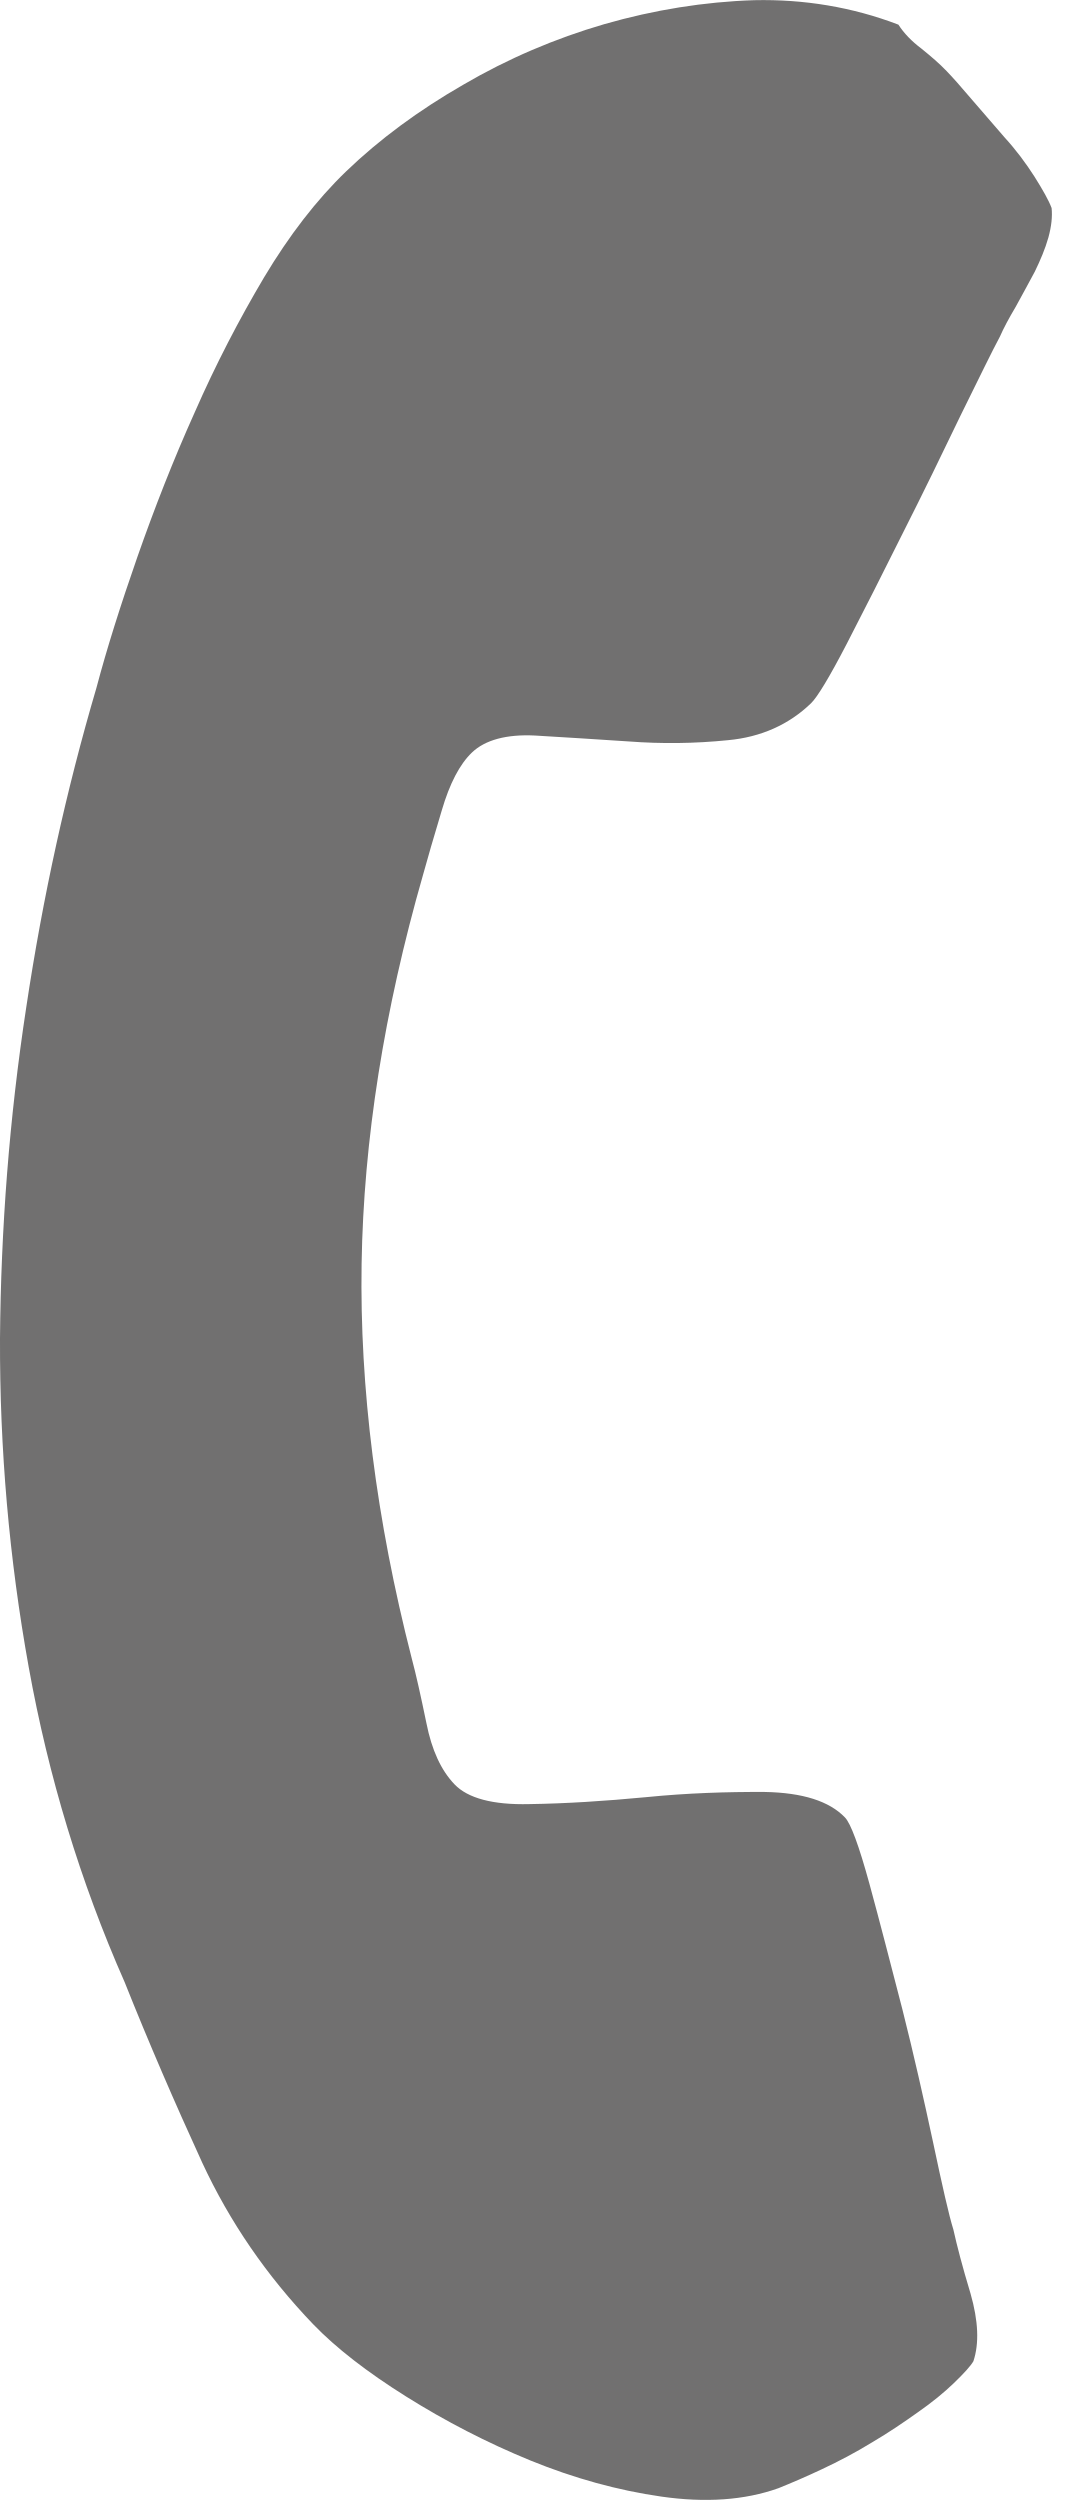
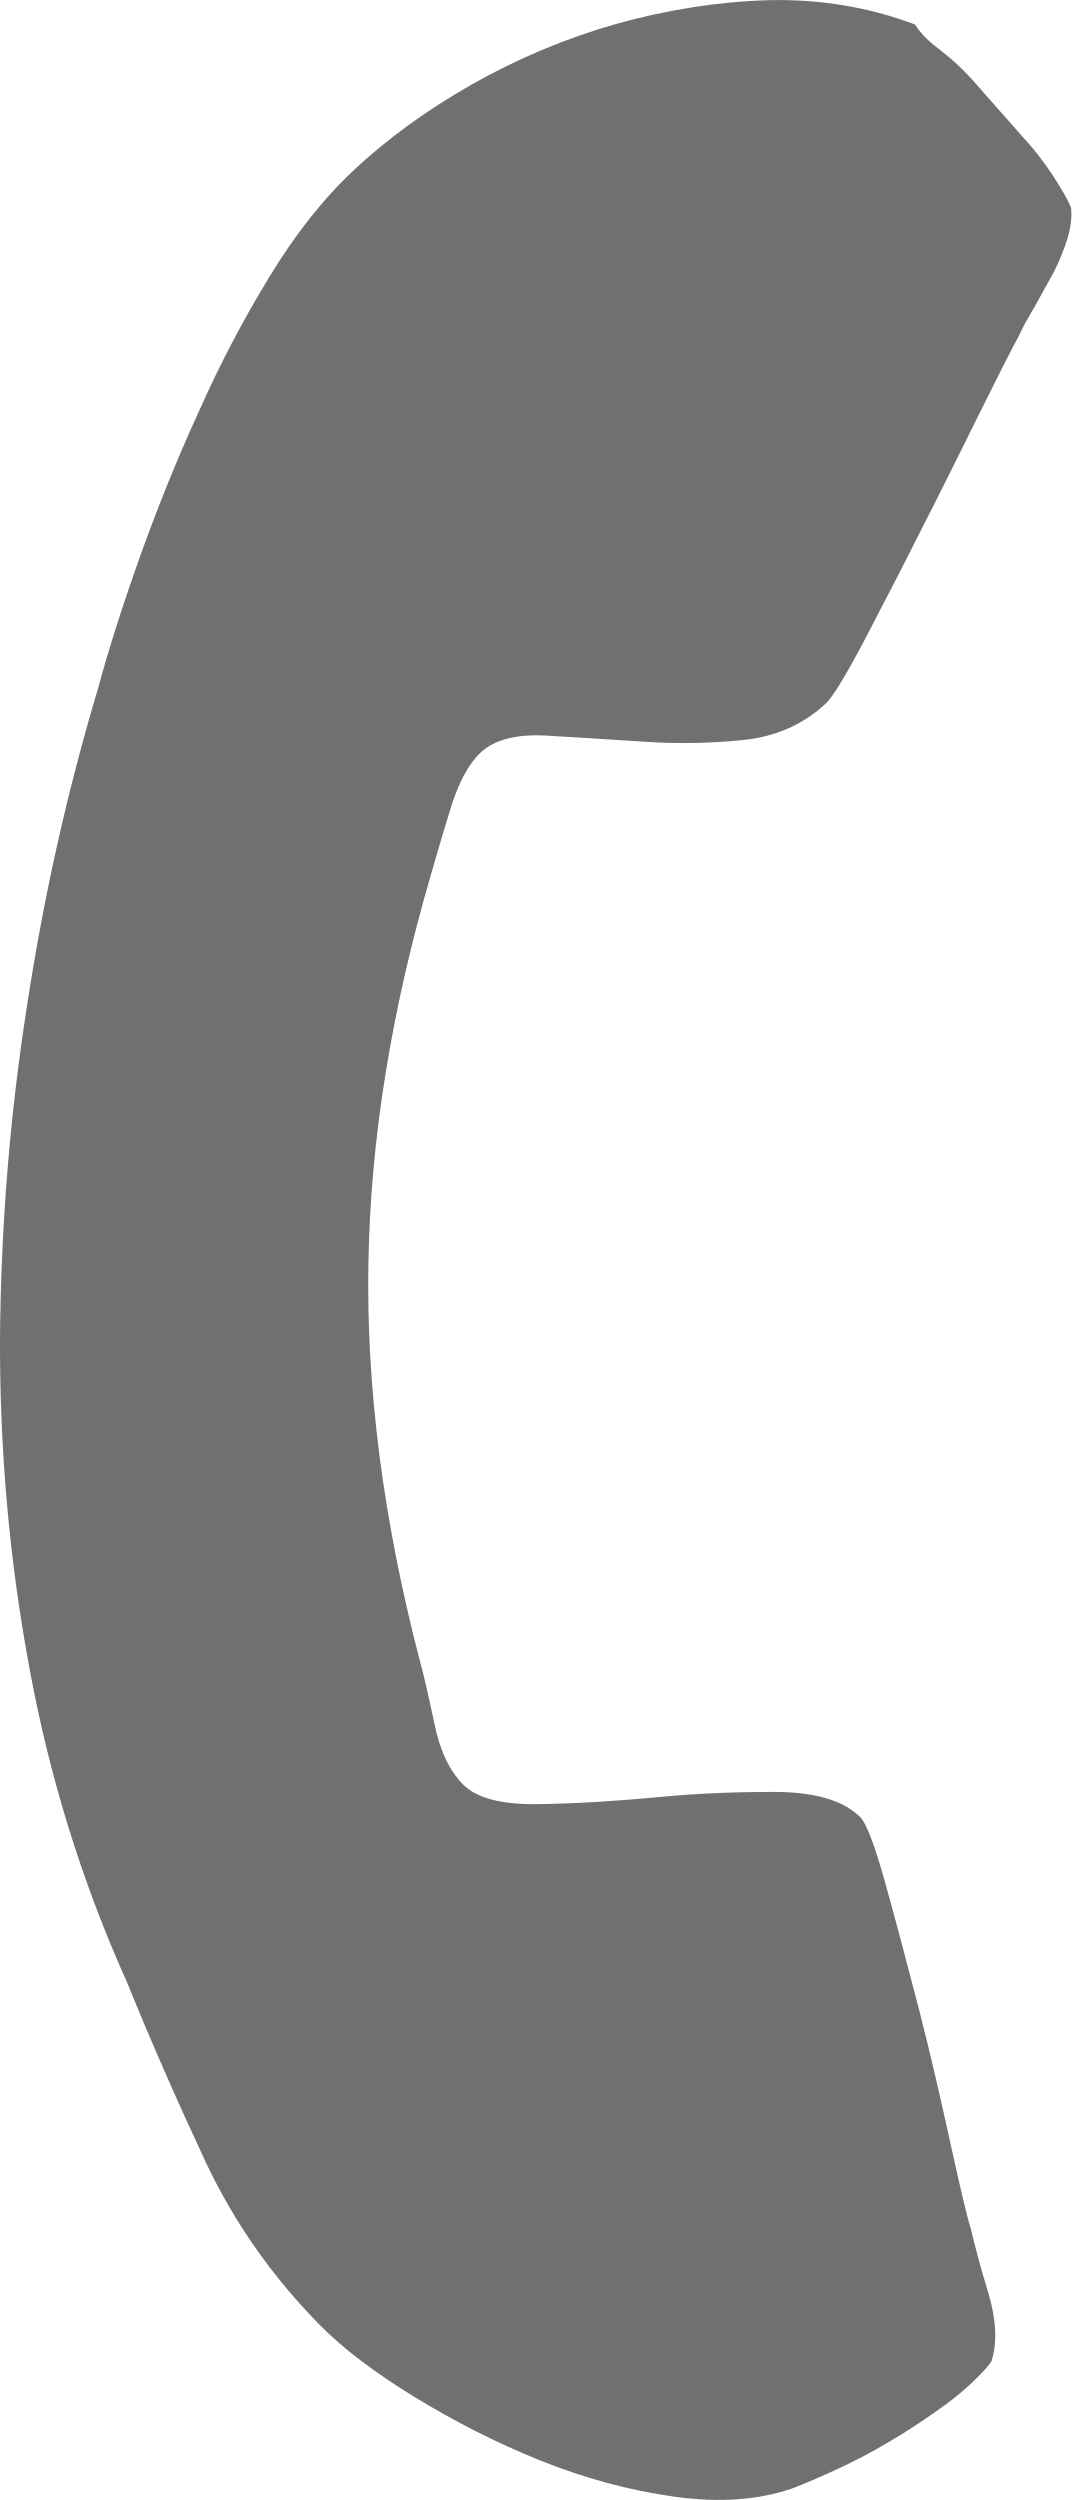
<svg xmlns="http://www.w3.org/2000/svg" version="1.1" id="Layer_1" x="0px" y="0px" viewBox="0 0 6 14" enable-background="new 0 0 6 14" xml:space="preserve">
-   <path fill="#717070" d="M5.793,0.989C5.745,0.914,5.69,0.84,5.627,0.771C5.566,0.699,5.502,0.628,5.442,0.557  C5.381,0.485,5.333,0.431,5.301,0.398c-0.04-0.042-0.087-0.082-0.14-0.125c-0.056-0.042-0.099-0.087-0.13-0.135  c-0.259-0.099-0.53-0.143-0.807-0.137c-0.28,0.009-0.56,0.054-0.839,0.134c-0.278,0.081-0.542,0.194-0.79,0.339  C2.343,0.619,2.125,0.78,1.938,0.96C1.772,1.12,1.619,1.319,1.479,1.553C1.339,1.789,1.208,2.041,1.09,2.31  c-0.12,0.267-0.225,0.536-0.32,0.807C0.675,3.389,0.598,3.633,0.54,3.852c-0.169,0.574-0.3,1.17-0.393,1.789  C0.052,6.263,0.005,6.88,0,7.496c-0.002,0.618,0.051,1.231,0.161,1.841c0.11,0.61,0.288,1.199,0.537,1.763  c0.136,0.341,0.281,0.676,0.434,1.01c0.154,0.332,0.361,0.634,0.622,0.906c0.127,0.132,0.301,0.267,0.521,0.405  c0.22,0.138,0.452,0.258,0.696,0.358c0.243,0.099,0.488,0.167,0.733,0.202c0.245,0.035,0.464,0.021,0.655-0.047  c0.072-0.029,0.154-0.064,0.245-0.107c0.094-0.044,0.187-0.093,0.28-0.15c0.092-0.054,0.177-0.112,0.257-0.169  c0.079-0.055,0.146-0.11,0.2-0.162c0.058-0.056,0.095-0.097,0.11-0.123c0.033-0.099,0.028-0.225-0.016-0.379  c-0.046-0.152-0.077-0.272-0.096-0.358c-0.025-0.08-0.062-0.244-0.114-0.49c-0.052-0.242-0.108-0.492-0.172-0.745  C4.988,11,4.928,10.766,4.869,10.55c-0.059-0.215-0.105-0.339-0.137-0.372c-0.088-0.092-0.238-0.139-0.449-0.143  c-0.213-0.001-0.434,0.006-0.664,0.029c-0.231,0.022-0.449,0.036-0.655,0.039C2.76,10.108,2.62,10.07,2.546,9.993  C2.47,9.914,2.418,9.801,2.388,9.65C2.357,9.5,2.33,9.377,2.305,9.284c-0.199-0.777-0.291-1.514-0.28-2.207  c0.011-0.692,0.126-1.418,0.344-2.178c0.025-0.09,0.059-0.209,0.105-0.361c0.044-0.15,0.1-0.258,0.169-0.324  c0.073-0.07,0.193-0.103,0.353-0.095C3.157,4.128,3.332,4.14,3.52,4.152C3.705,4.166,3.89,4.164,4.077,4.145  c0.184-0.017,0.341-0.087,0.465-0.207c0.035-0.034,0.102-0.144,0.2-0.333c0.098-0.19,0.203-0.397,0.315-0.622  C5.17,2.76,5.276,2.541,5.38,2.325C5.486,2.11,5.557,1.964,5.6,1.884c0.02-0.046,0.05-0.102,0.088-0.166  c0.036-0.067,0.073-0.132,0.107-0.197c0.031-0.064,0.058-0.127,0.076-0.191c0.017-0.062,0.023-0.118,0.018-0.165  C5.873,1.122,5.84,1.064,5.793,0.989z" />
+   <path fill="#717070" d="M5.9,0.989C5.851,0.914,5.795,0.84,5.731,0.771C5.669,0.699,5.604,0.628,5.542,0.557  C5.48,0.485,5.432,0.431,5.399,0.398C5.358,0.356,5.31,0.315,5.256,0.273C5.199,0.231,5.155,0.186,5.124,0.137  C4.86,0.038,4.585-0.006,4.302,0.001c-0.285,0.009-0.57,0.054-0.855,0.134C3.164,0.216,2.896,0.329,2.642,0.473  C2.386,0.619,2.164,0.78,1.974,0.96c-0.17,0.16-0.325,0.359-0.467,0.593C1.363,1.789,1.23,2.041,1.111,2.31  C0.989,2.576,0.881,2.846,0.784,3.117C0.687,3.389,0.609,3.633,0.55,3.852c-0.172,0.574-0.306,1.17-0.4,1.789  C0.053,6.263,0.005,6.88,0,7.496c-0.002,0.618,0.051,1.231,0.164,1.841c0.112,0.61,0.293,1.199,0.547,1.763  c0.138,0.341,0.286,0.676,0.442,1.01c0.157,0.332,0.367,0.634,0.634,0.906c0.129,0.132,0.306,0.267,0.531,0.405  c0.225,0.138,0.46,0.258,0.708,0.358c0.247,0.099,0.497,0.167,0.747,0.202c0.25,0.035,0.472,0.021,0.667-0.047  c0.073-0.029,0.157-0.064,0.249-0.107c0.095-0.044,0.19-0.093,0.285-0.15c0.094-0.054,0.18-0.112,0.262-0.169  c0.08-0.055,0.149-0.11,0.204-0.162c0.059-0.056,0.097-0.097,0.112-0.123c0.033-0.099,0.028-0.225-0.016-0.379  c-0.047-0.152-0.078-0.272-0.098-0.358c-0.025-0.08-0.063-0.244-0.117-0.49c-0.053-0.242-0.11-0.492-0.175-0.745  C5.081,11,5.019,10.766,4.959,10.55c-0.06-0.215-0.107-0.339-0.14-0.372c-0.09-0.092-0.242-0.139-0.457-0.143  c-0.217-0.001-0.442,0.006-0.676,0.029c-0.235,0.022-0.458,0.036-0.667,0.039c-0.208,0.004-0.35-0.033-0.426-0.11  C2.516,9.914,2.462,9.801,2.432,9.649C2.4,9.5,2.373,9.377,2.347,9.284C2.145,8.506,2.051,7.769,2.063,7.077  c0.011-0.692,0.128-1.418,0.35-2.178c0.026-0.09,0.06-0.209,0.107-0.361c0.045-0.15,0.102-0.258,0.172-0.324  c0.074-0.07,0.196-0.103,0.359-0.095C3.215,4.128,3.394,4.14,3.585,4.152c0.189,0.014,0.378,0.012,0.567-0.007  c0.187-0.017,0.347-0.087,0.474-0.207C4.662,3.904,4.73,3.794,4.83,3.606c0.099-0.19,0.207-0.397,0.32-0.622  C5.265,2.76,5.373,2.541,5.48,2.325C5.587,2.11,5.66,1.964,5.704,1.884c0.021-0.046,0.051-0.102,0.09-0.166  C5.83,1.651,5.868,1.585,5.903,1.521C5.934,1.457,5.961,1.393,5.98,1.329c0.017-0.062,0.023-0.118,0.018-0.165  C5.982,1.122,5.948,1.064,5.9,0.989z" />
</svg>
